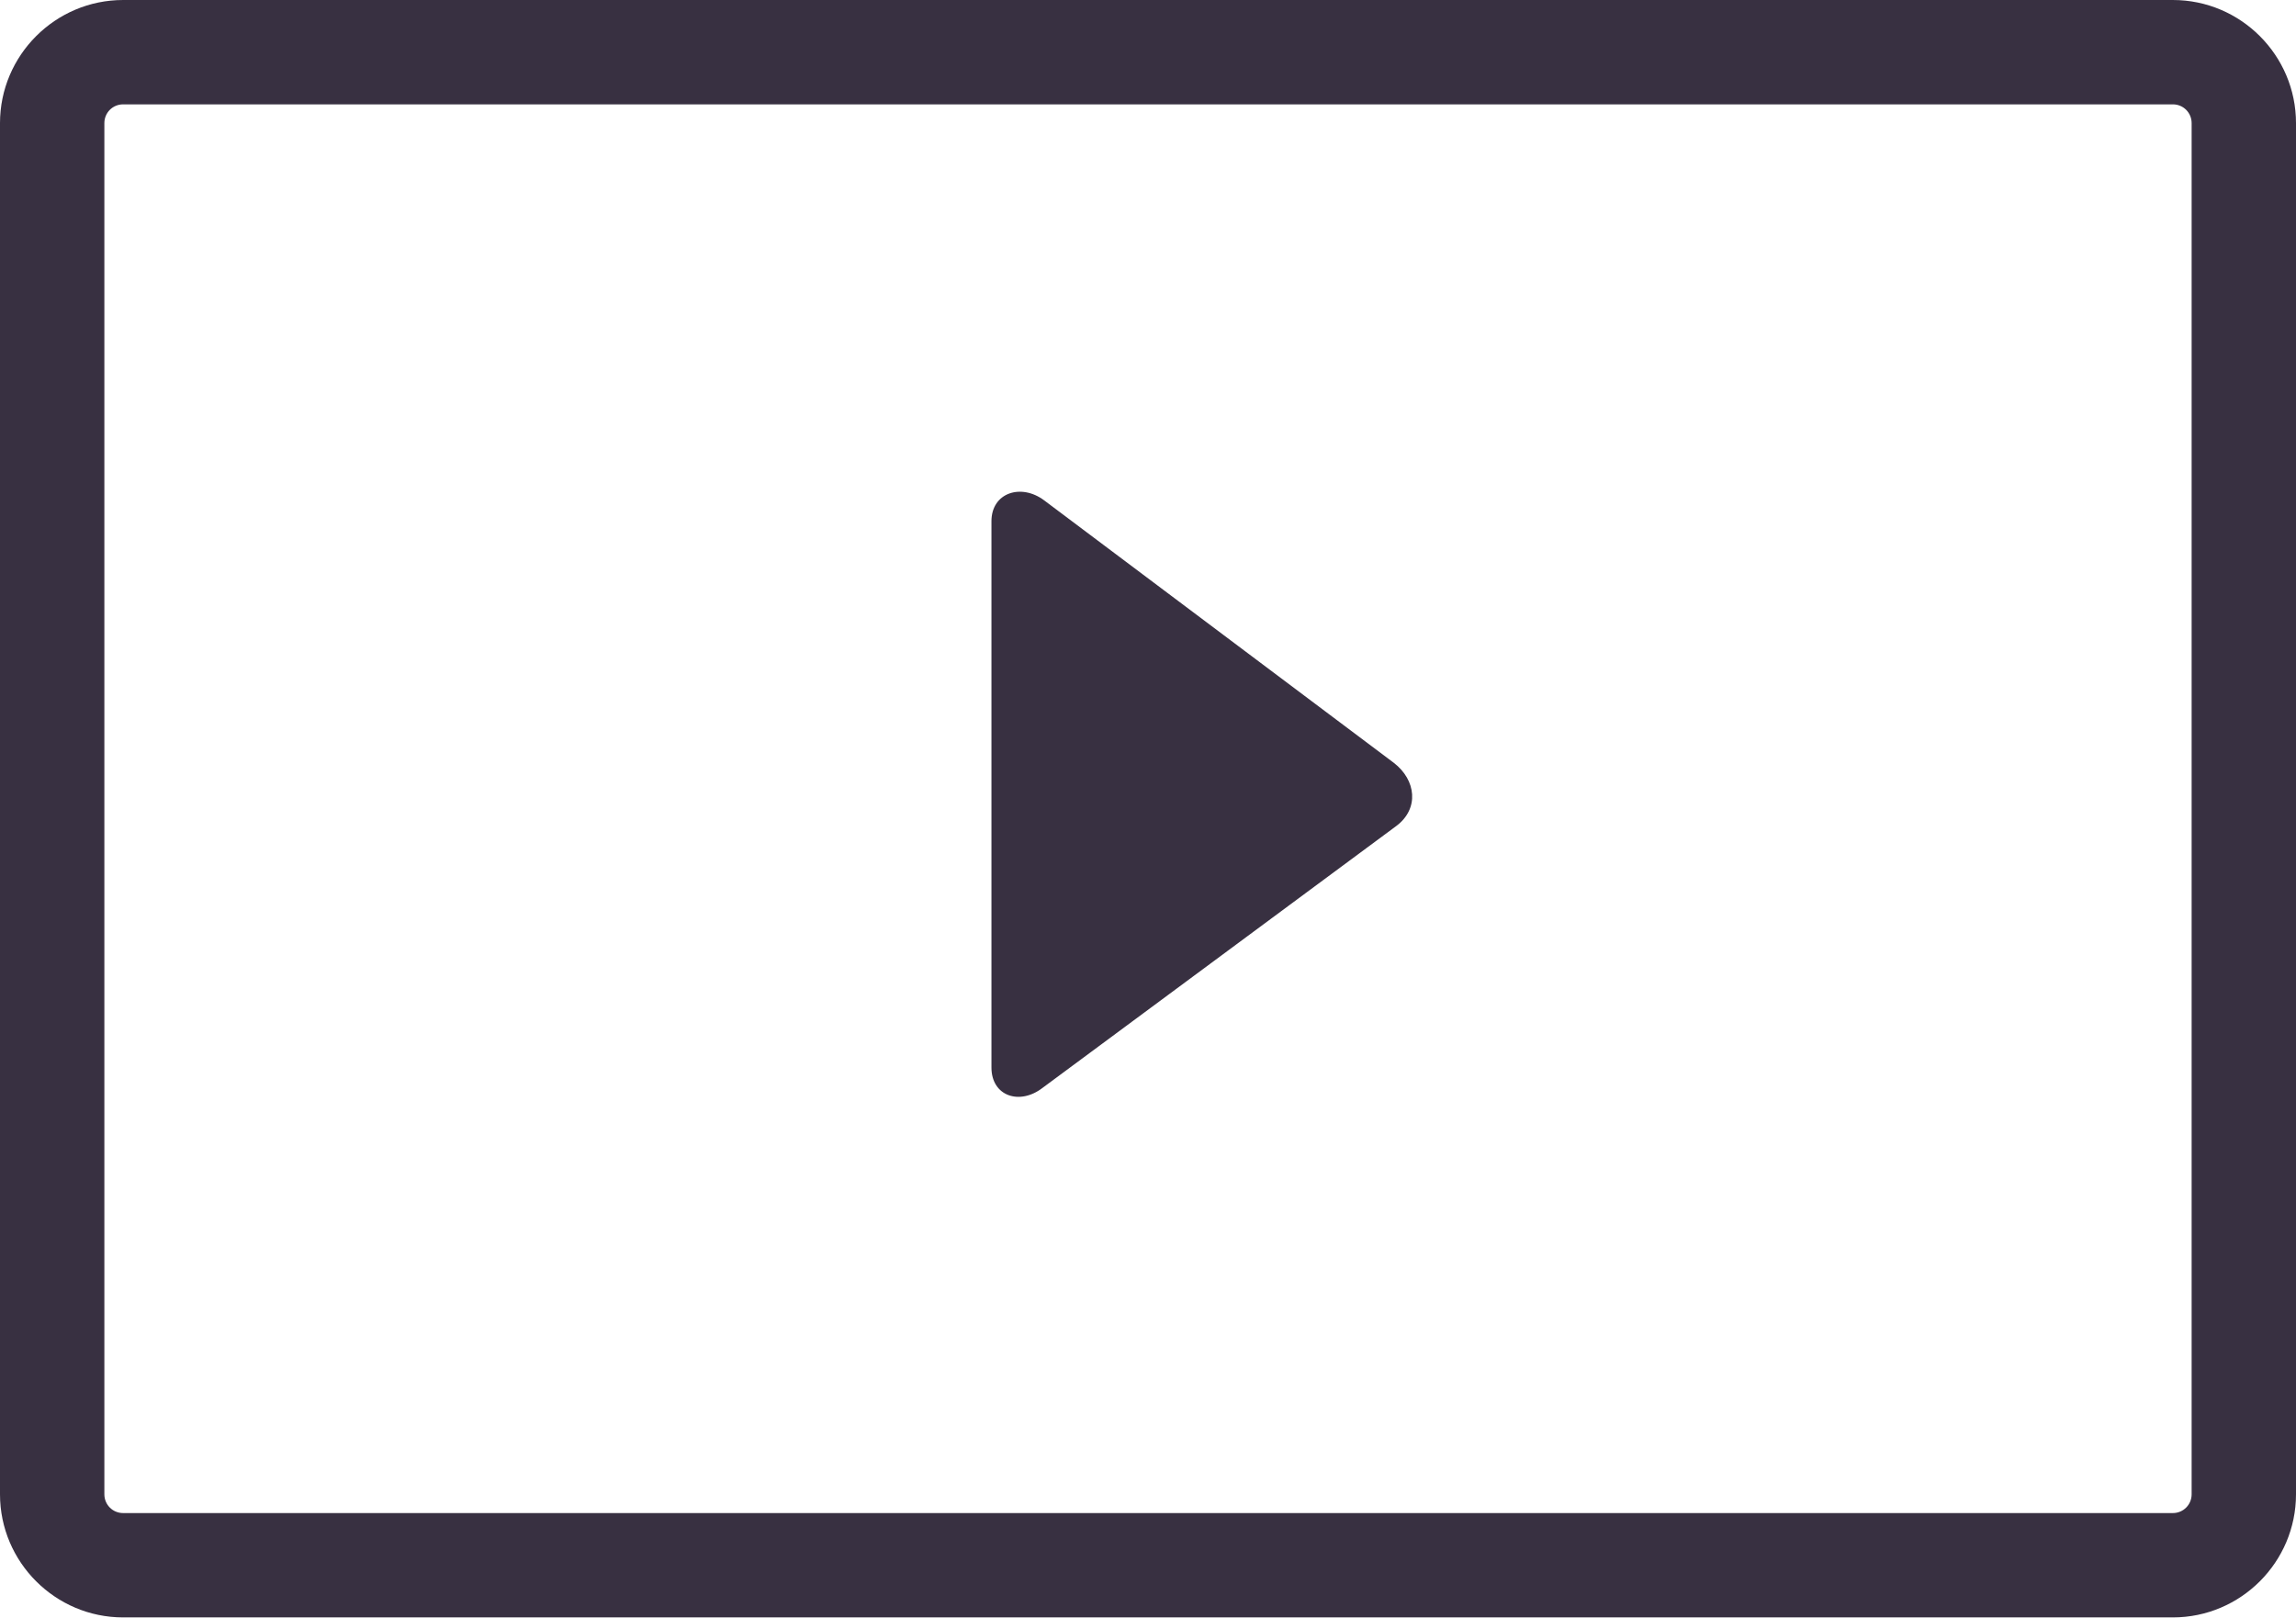
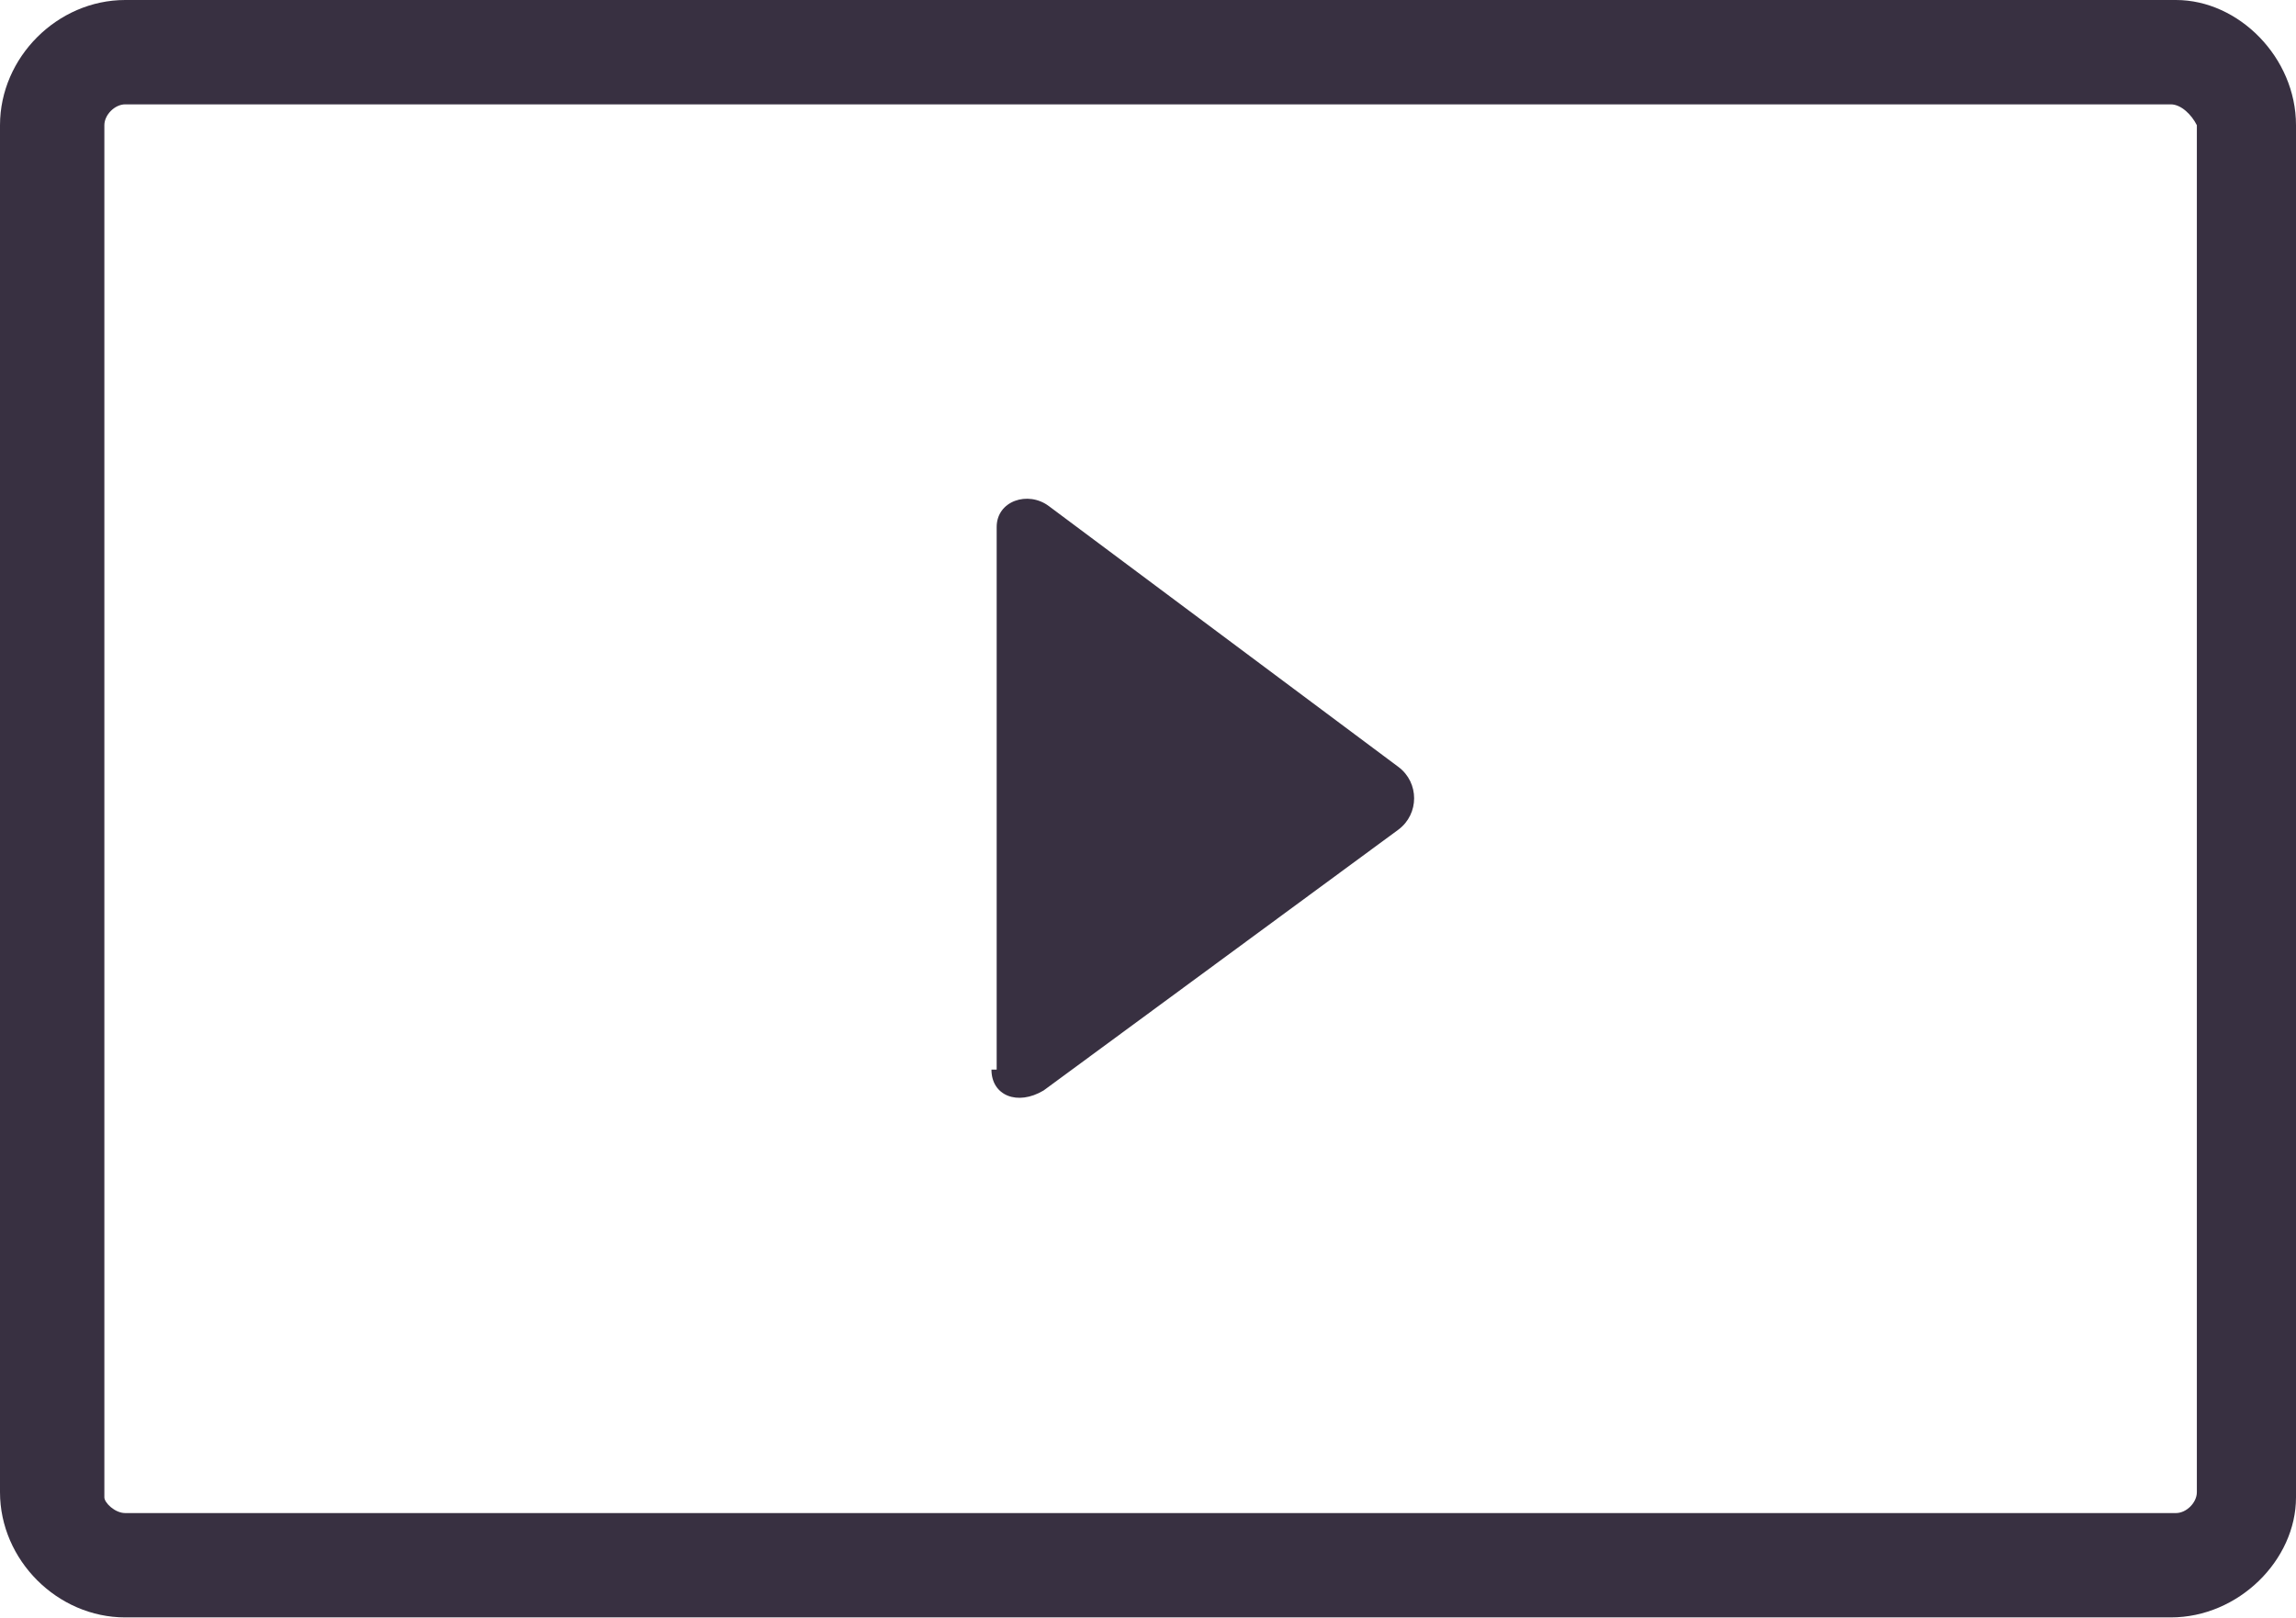
<svg xmlns="http://www.w3.org/2000/svg" version="1.1" id="Layer_1" x="0px" y="0px" viewBox="0 0 44 31" style="enable-background:new 0 0 44 31;" xml:space="preserve">
  <style type="text/css">
	.st0{fill:#383041;}
</style>
-   <path class="st0" d="M41.64,31H2.36C1.06,31,0,29.94,0,28.64V2.36C0,1.06,1.06,0,2.36,0h39.28C42.94,0,44,1.06,44,2.36v26.28  C44,29.94,42.94,31,41.64,31z M2.36,2C2.16,2,2,2.16,2,2.36v26.28C2,28.84,2.16,29,2.36,29h39.28c0.2,0,0.36-0.16,0.36-0.36V2.36  C42,2.16,41.84,2,41.64,2H2.36z M19,20.46c0,0.55,0.54,0.73,0.98,0.39l6.78-5.02c0.44-0.33,0.38-0.88-0.05-1.21l-6.7-5.03  C19.57,9.26,19,9.44,19,9.99V20.46z" />
+   <path class="st0" d="M41.6,31H2.4C1.1,31,0,29.9,0,28.6V2.4C0,1.1,1.1,0,2.4,0h39.3C42.9,0,44,1.1,44,2.4v26.3  C44,29.9,42.9,31,41.6,31z M2.4,2C2.2,2,2,2.2,2,2.4v26.3C2,28.8,2.2,29,2.4,29h39.3c0.2,0,0.4-0.2,0.4-0.4V2.4  C42,2.2,41.8,2,41.6,2H2.4z M19,20.5c0,0.5,0.5,0.7,1,0.4l6.8-5c0.4-0.3,0.4-0.9,0-1.2l-6.7-5c-0.4-0.3-1-0.1-1,0.4V20.5z" />
</svg>
